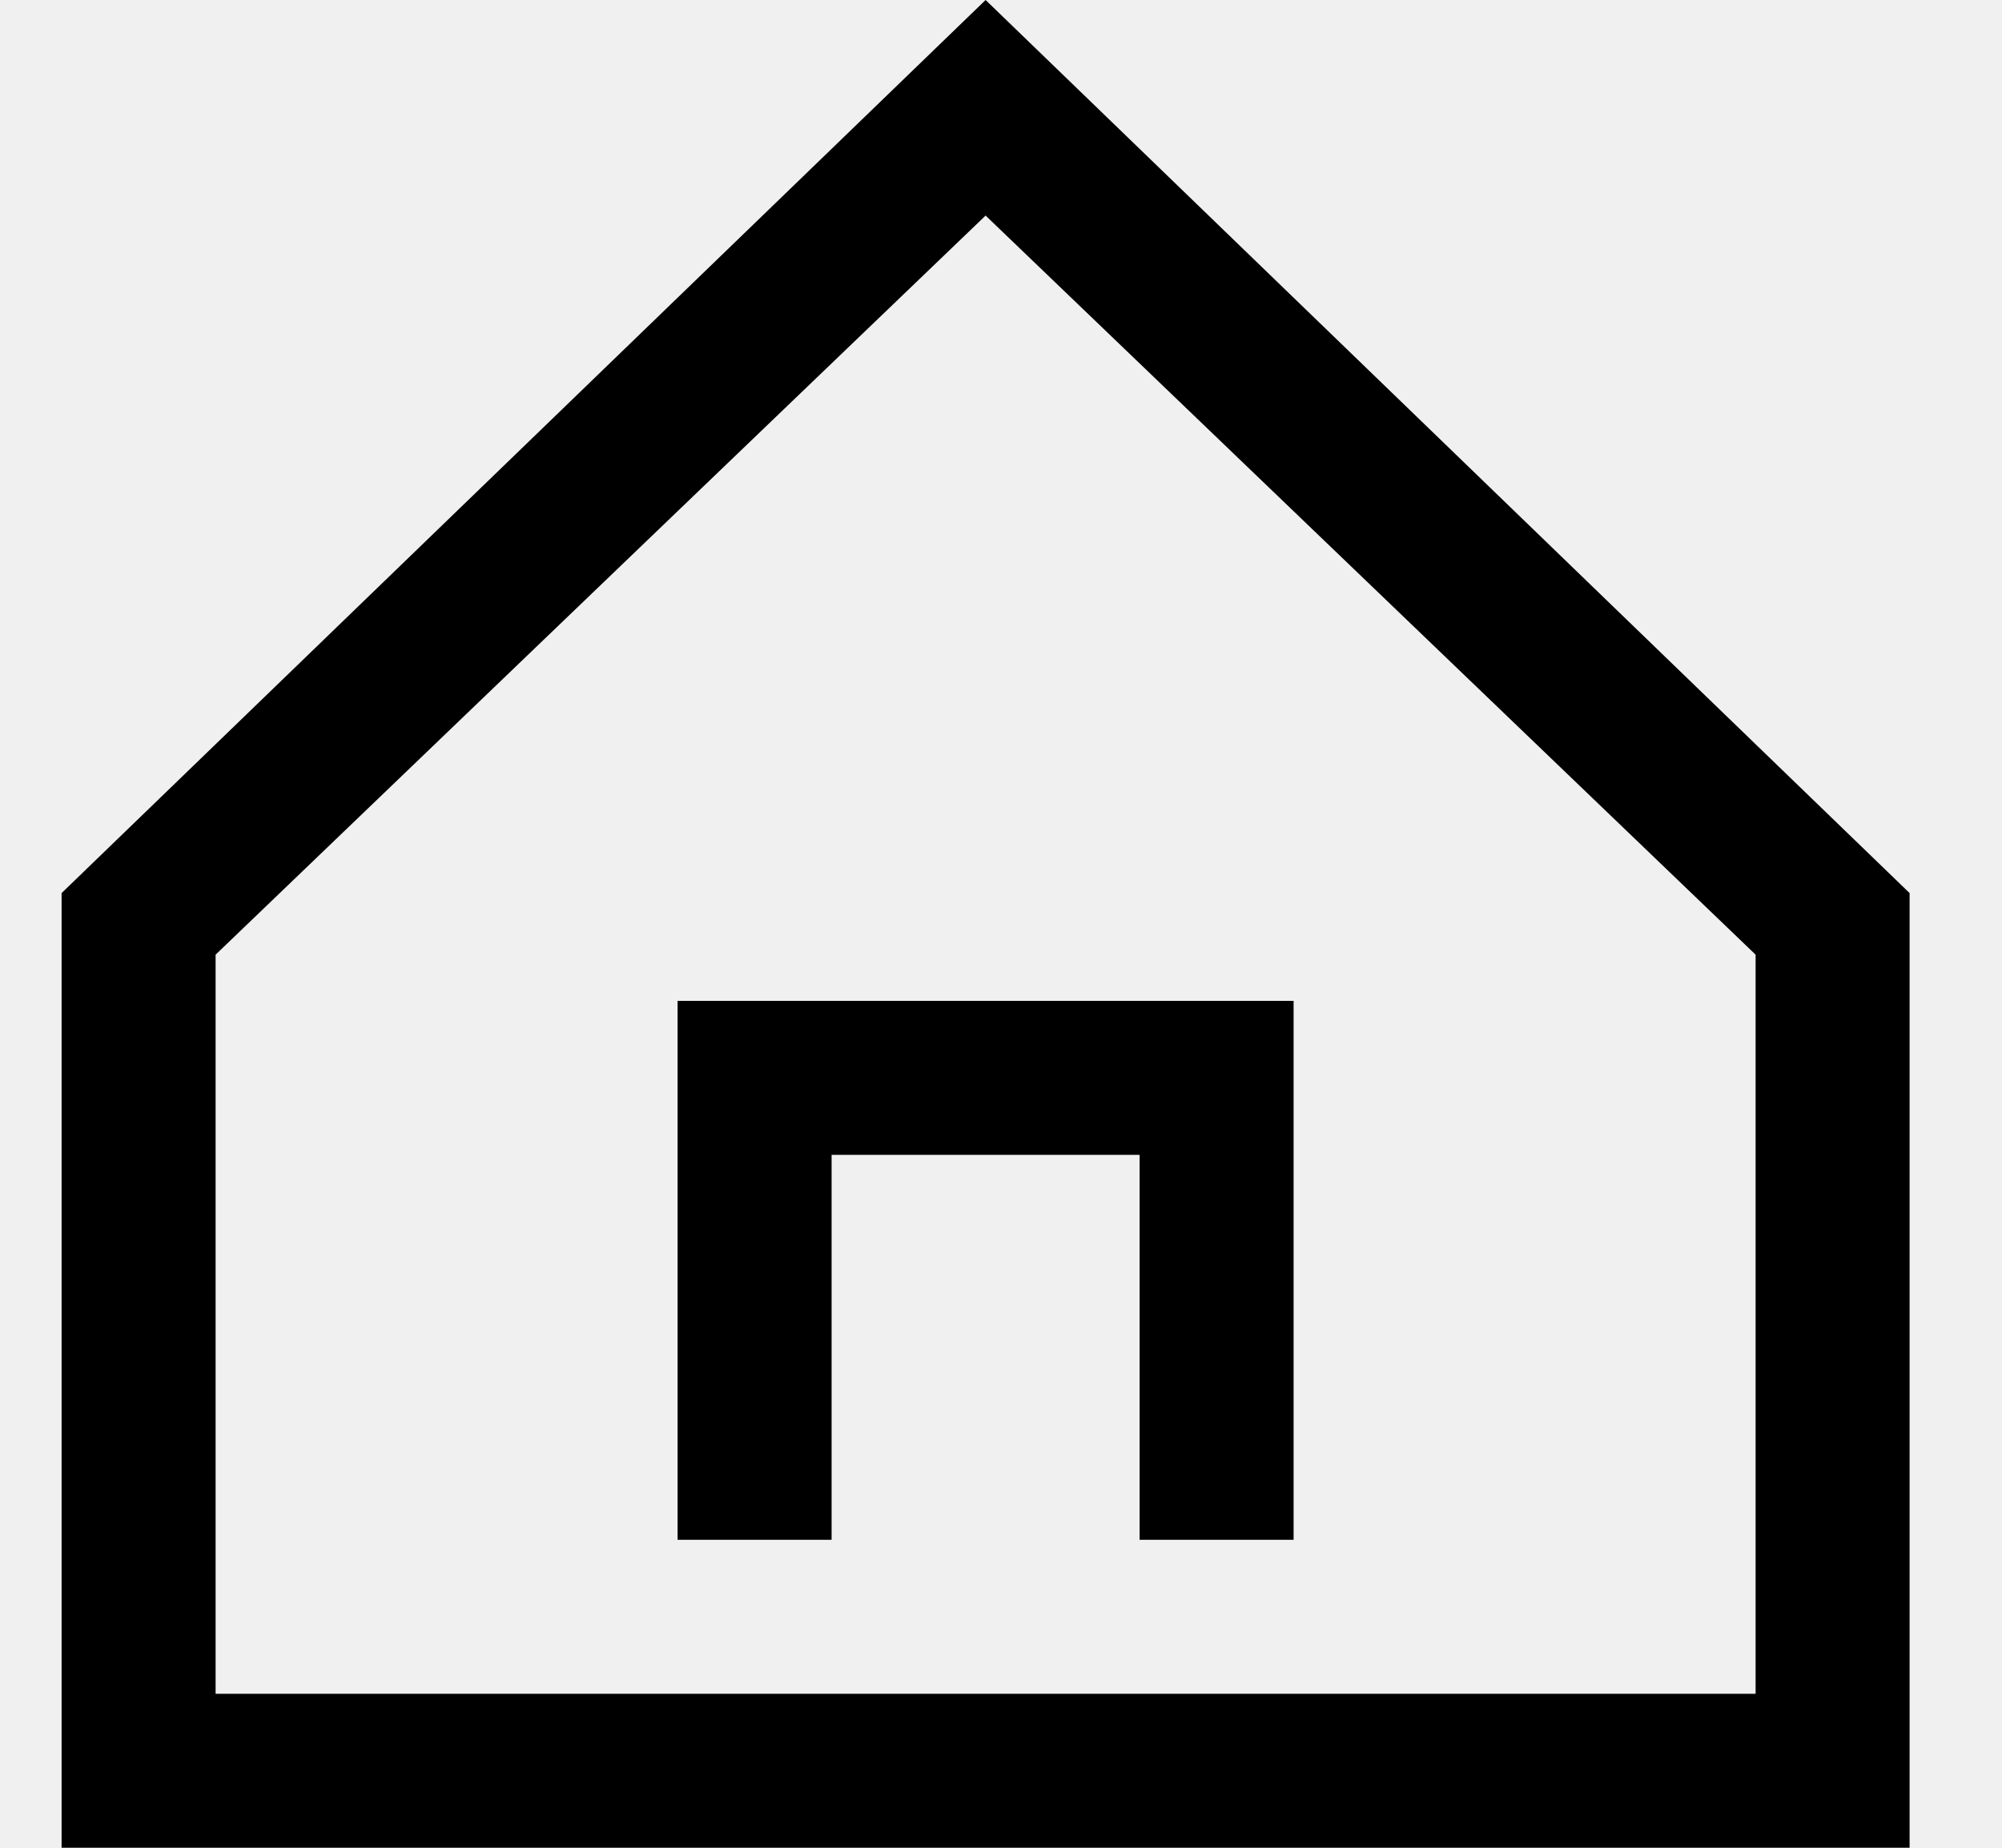
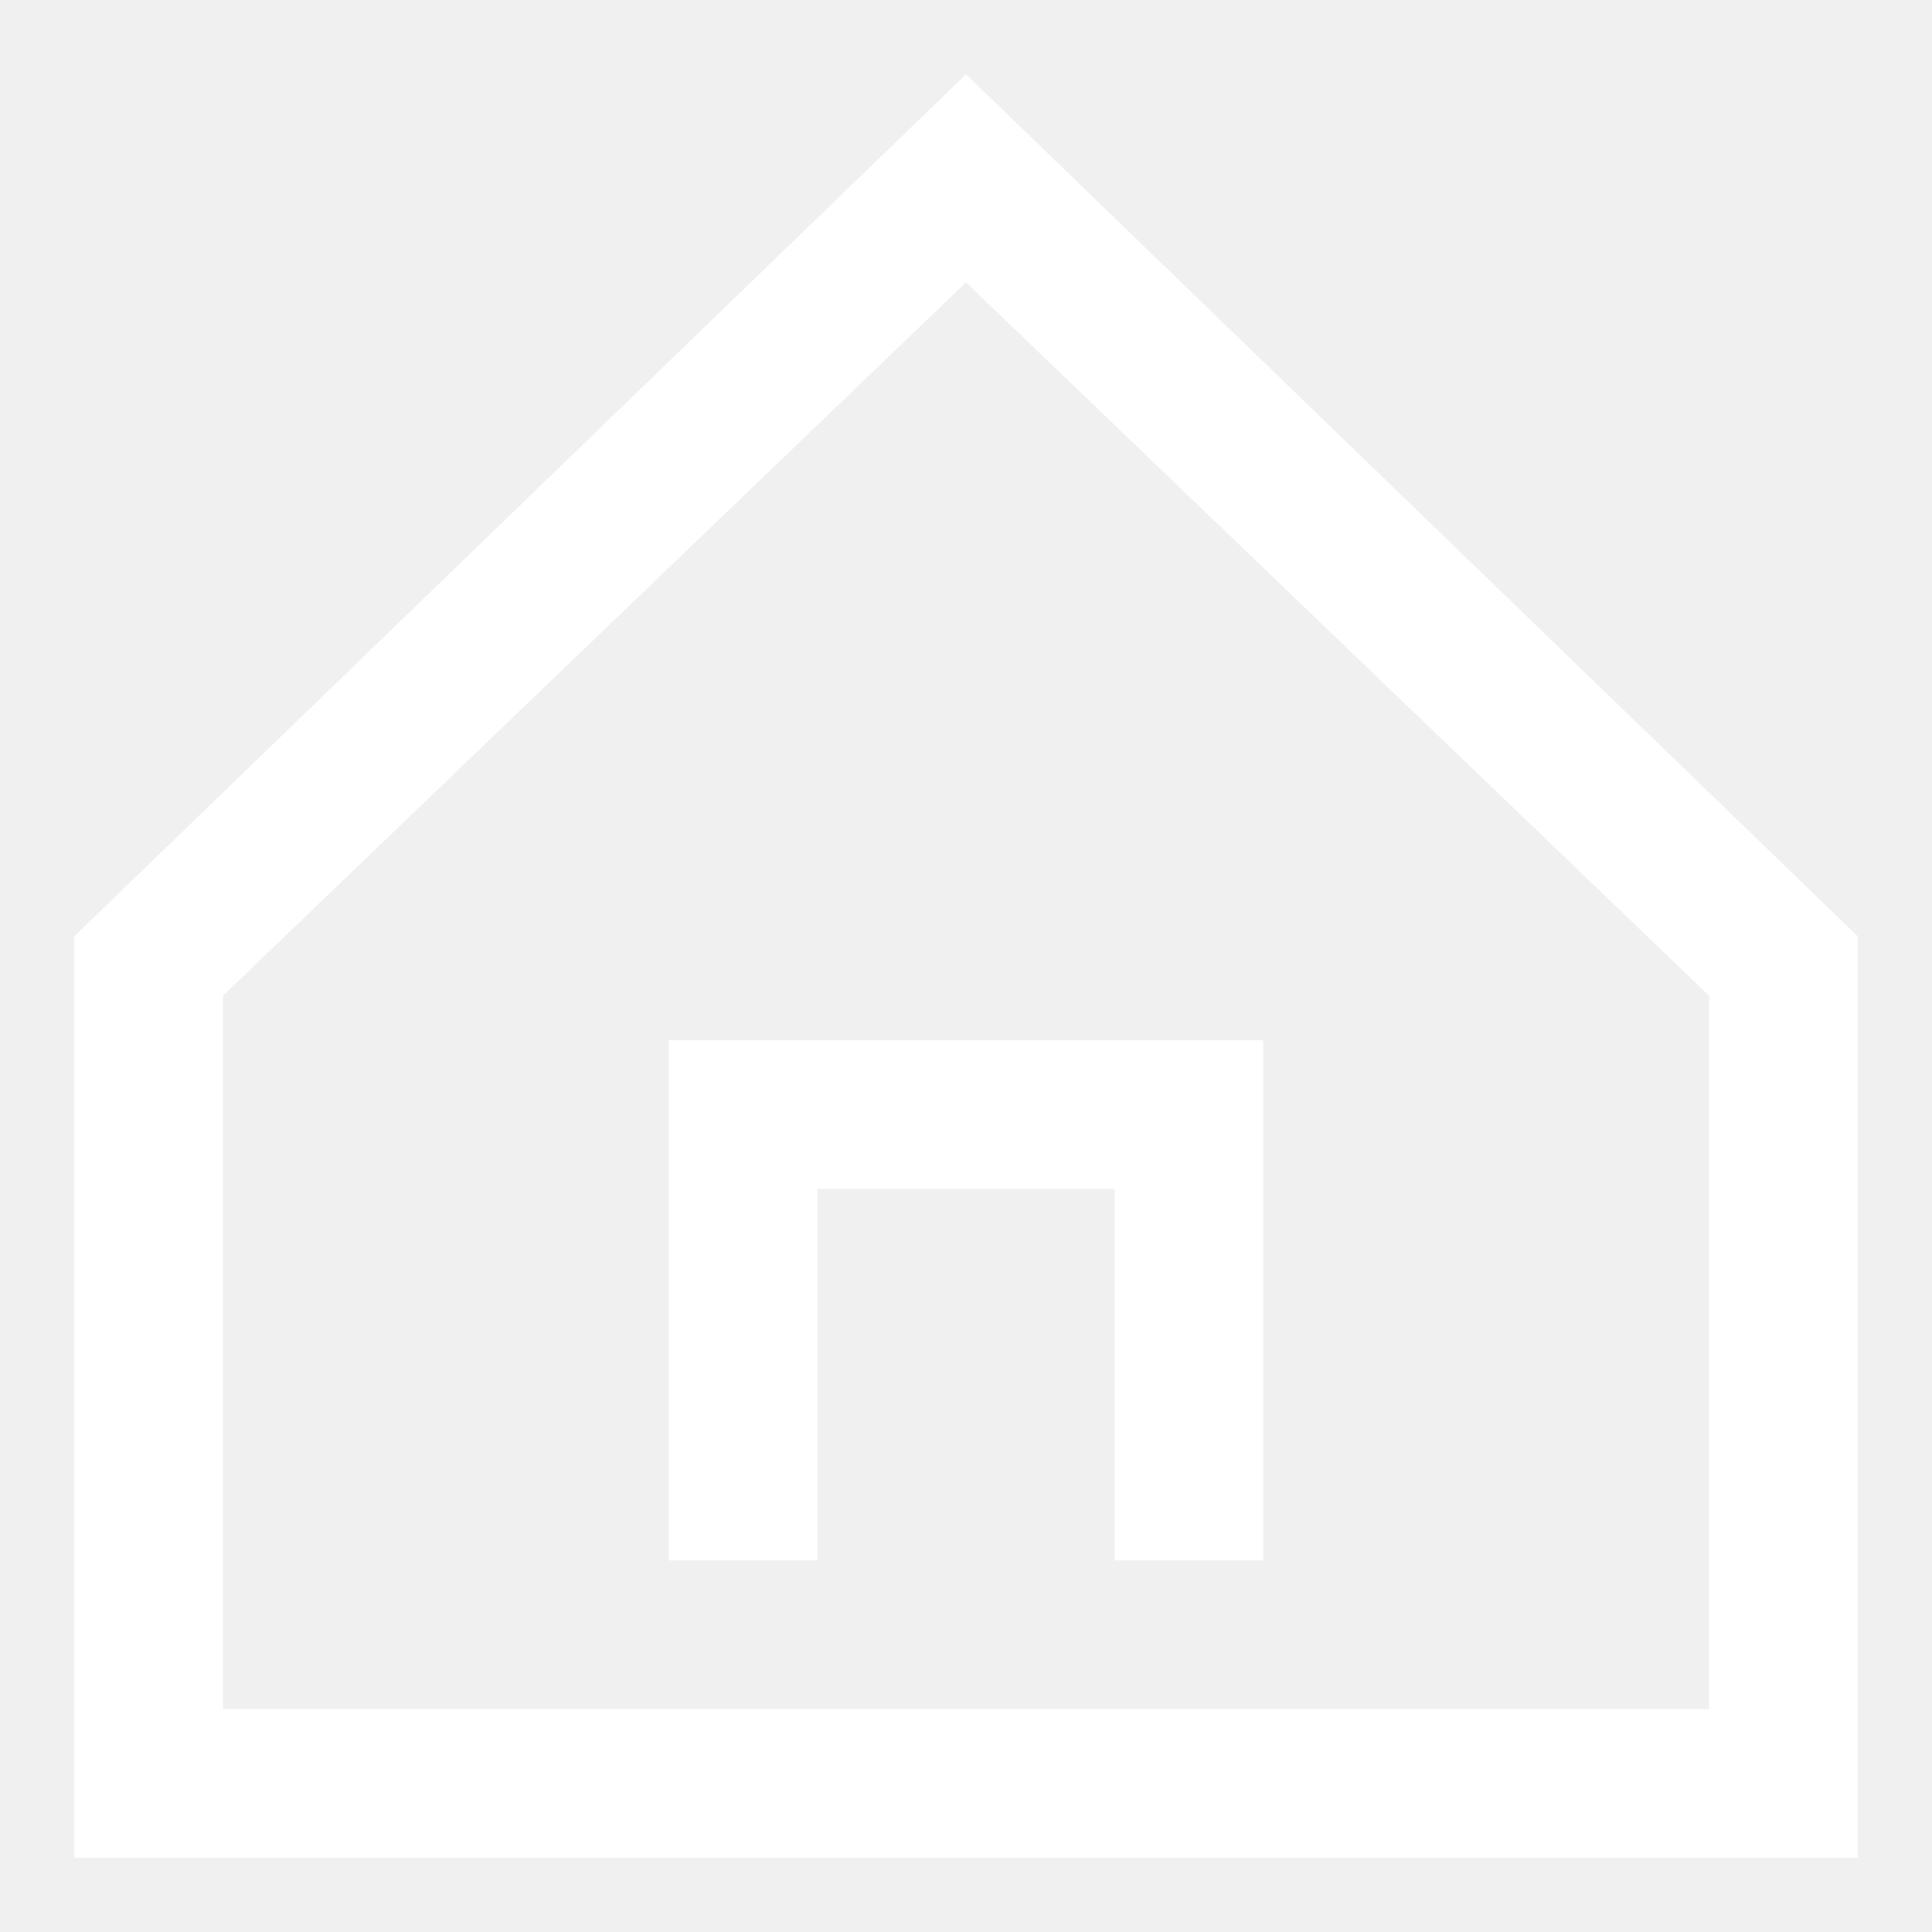
- <svg xmlns="http://www.w3.org/2000/svg" width="13" height="12" fill="none">
-   <path d="m6.4 0-6 5.8V12h12V5.8L6.4 0Zm5 11h-10V6.2l5-4.8 5 4.8V11Z" fill="#000" />
-   <path d="M4.4 10h1V7.5h2V10h1V6.5h-4V10Z" fill="#000" />
+ <svg xmlns="http://www.w3.org/2000/svg" width="13" height="13" fill="none">
+   <path d="m6.5.5-6 5.8v6.2h12V6.3L6.5.5Zm5 11h-10V6.7l5-4.8 5 4.8v4.8Z" fill="#fff" />
+   <path d="M4.5 10.5h1V8h2v2.5h1V7h-4v3.5Z" fill="#fff" />
</svg>
